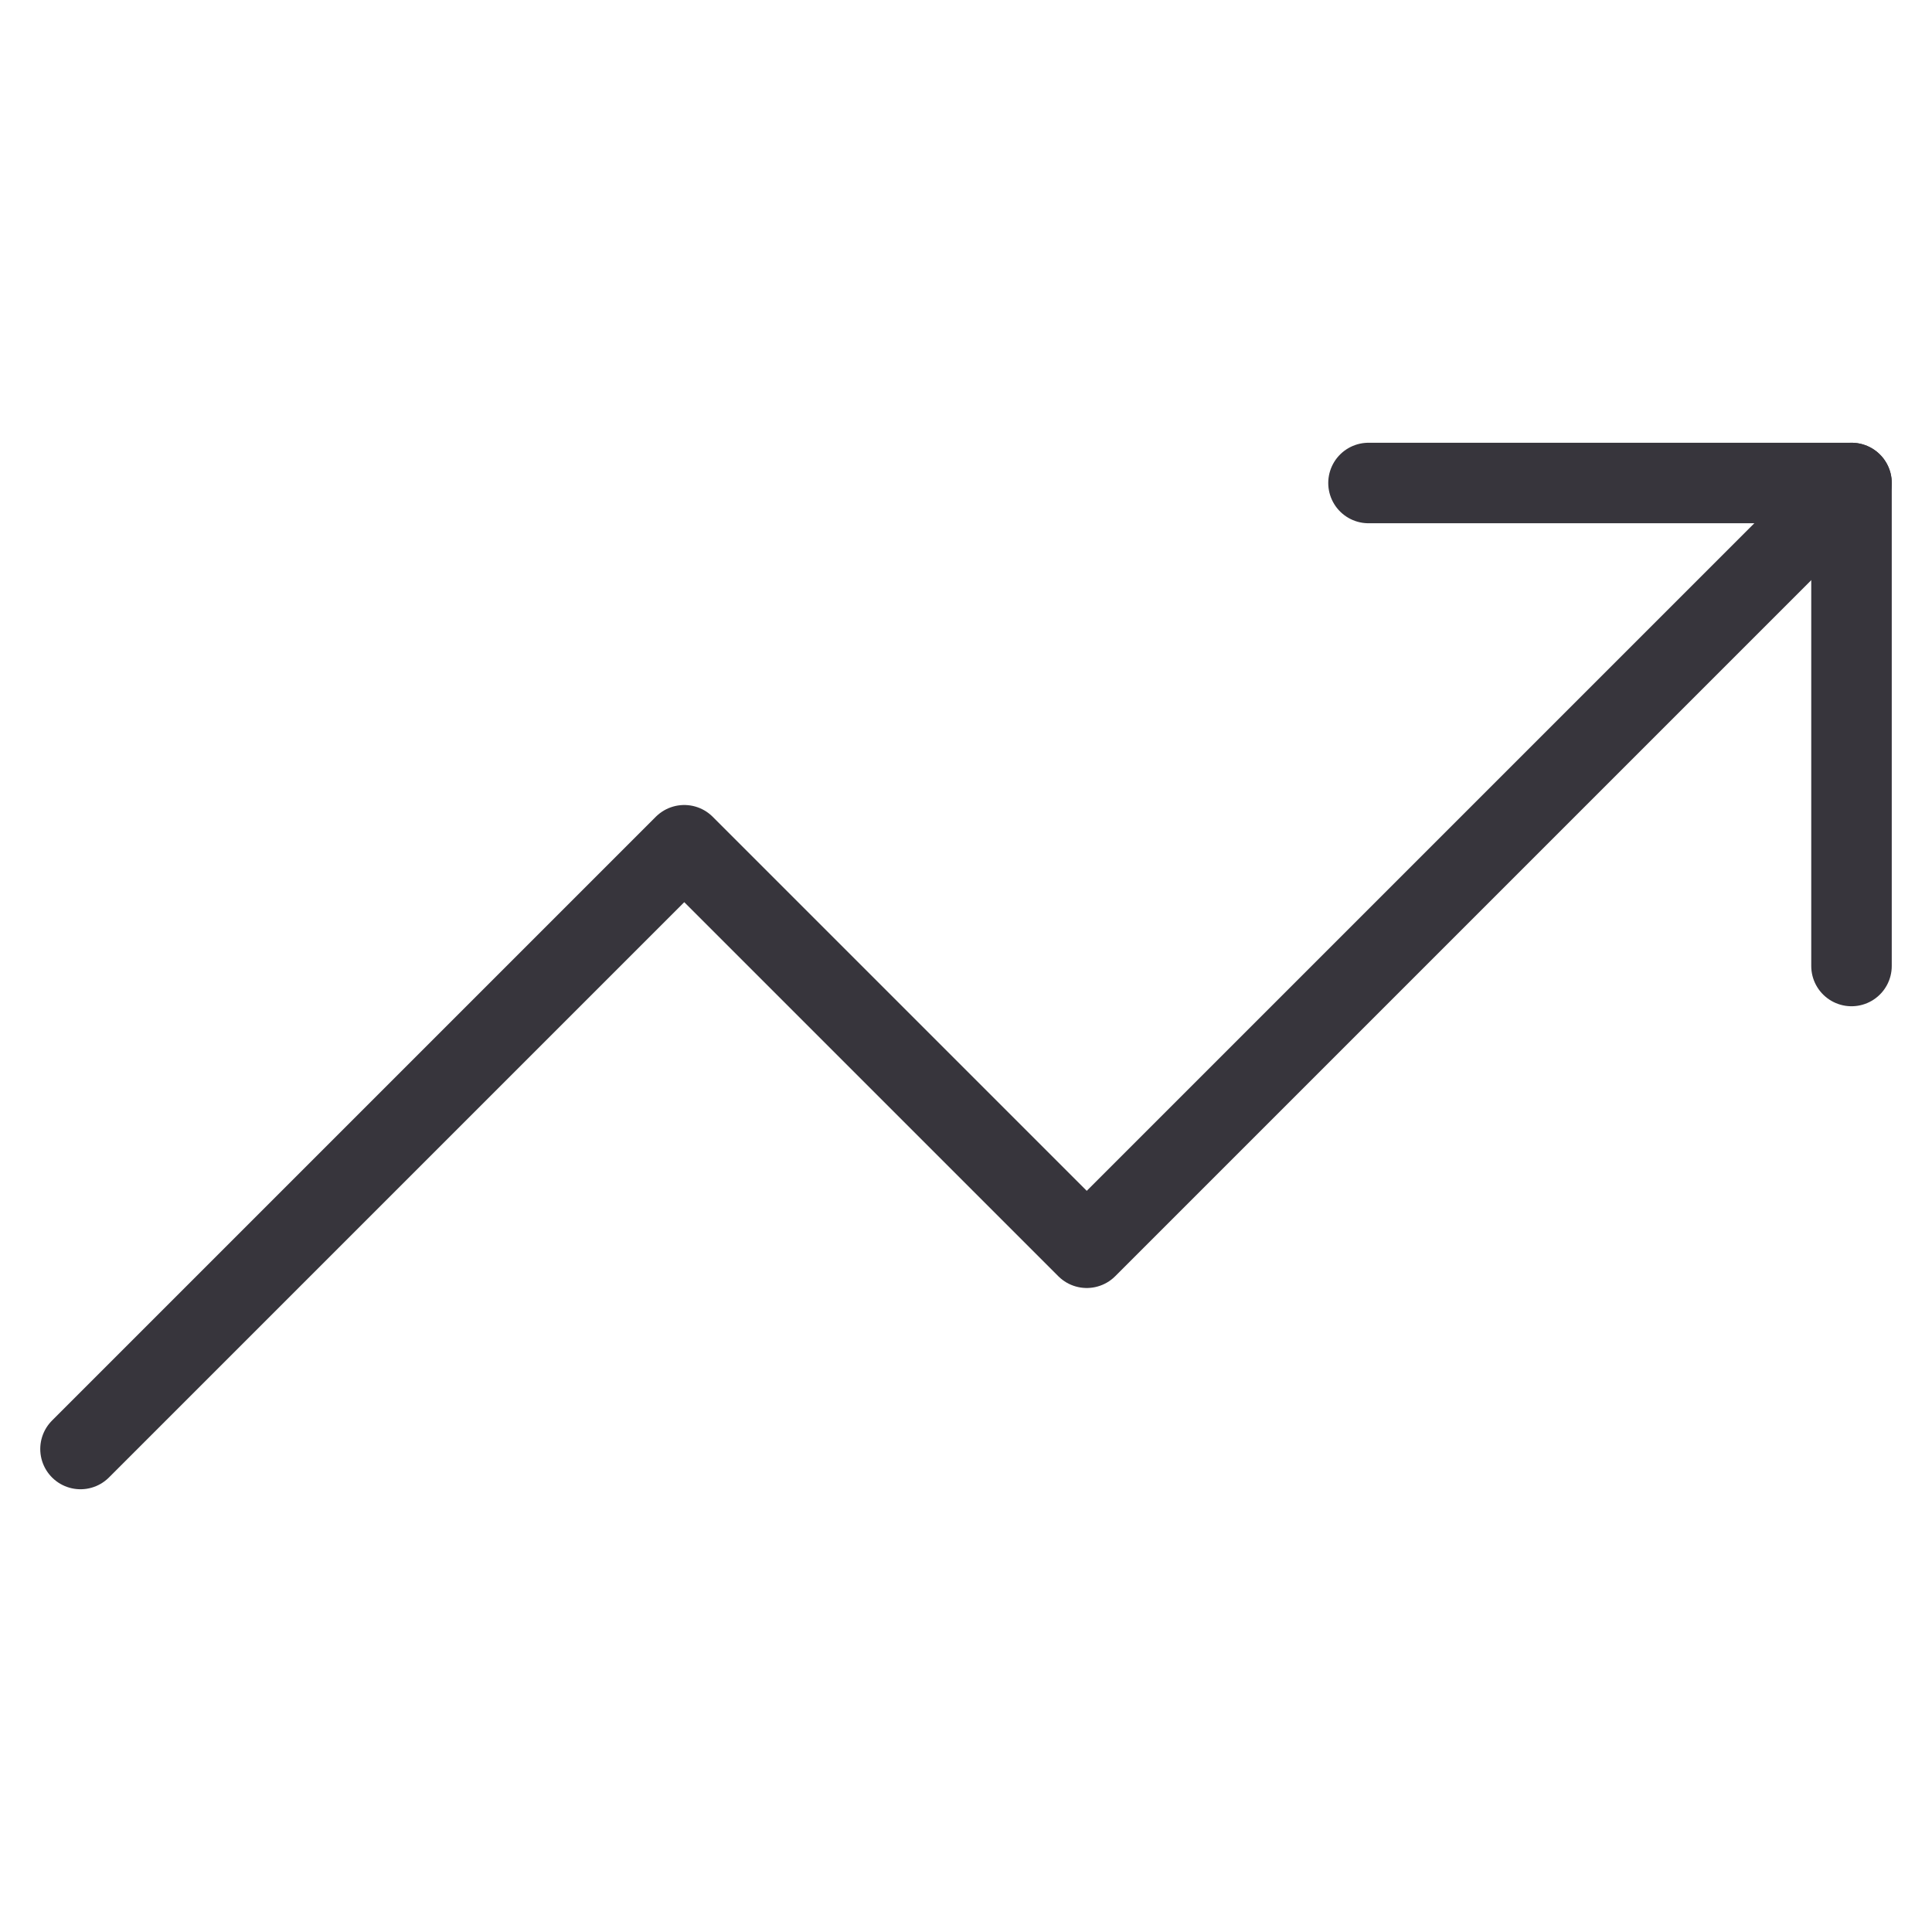
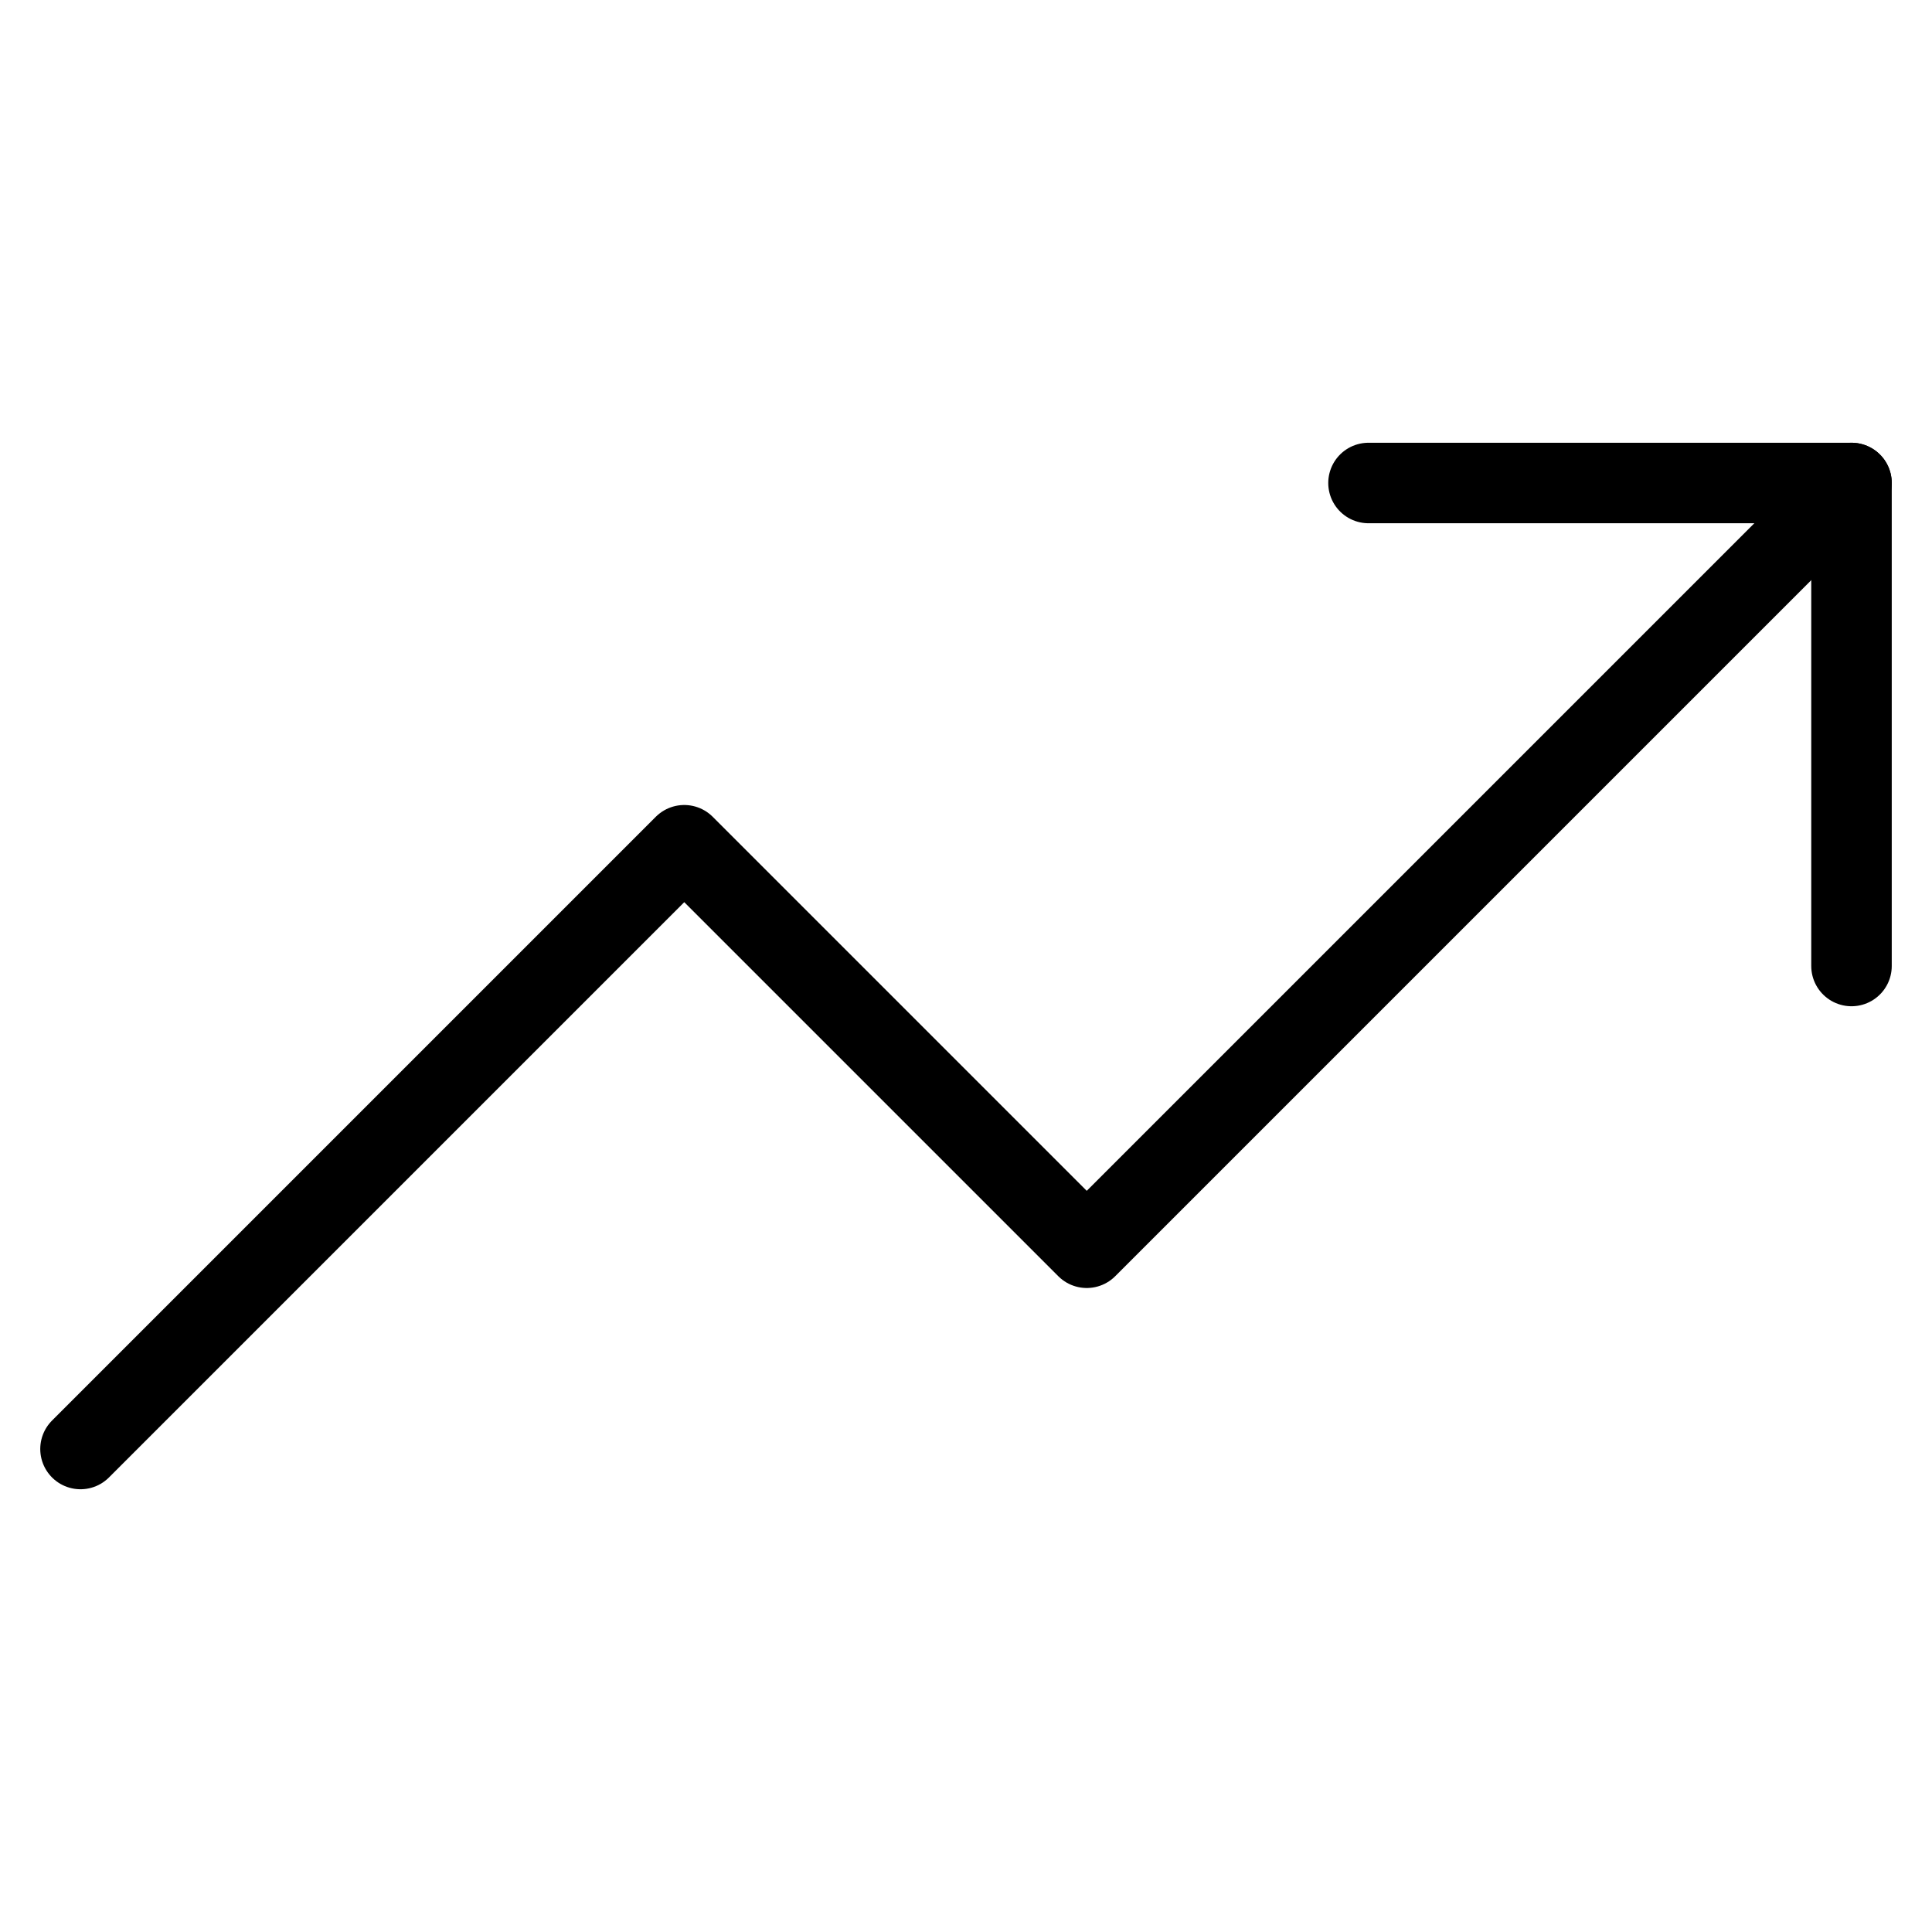
- <svg xmlns="http://www.w3.org/2000/svg" width="72" height="72" viewBox="0 0 24 24" fill="none" stroke="#37353C" stroke-width="1" stroke-linecap="round" stroke-linejoin="round" class="feather feather-trending-up">
+ <svg xmlns="http://www.w3.org/2000/svg" width="72" height="72" viewBox="0 0 24 24" fill="none" stroke="currentColor" stroke-width="1" stroke-linecap="round" stroke-linejoin="round" class="feather feather-trending-up">
  <polyline points="23 6 13.5 15.5 8.5 10.5 1 18" />
  <polyline points="17 6 23 6 23 12" />
</svg>
